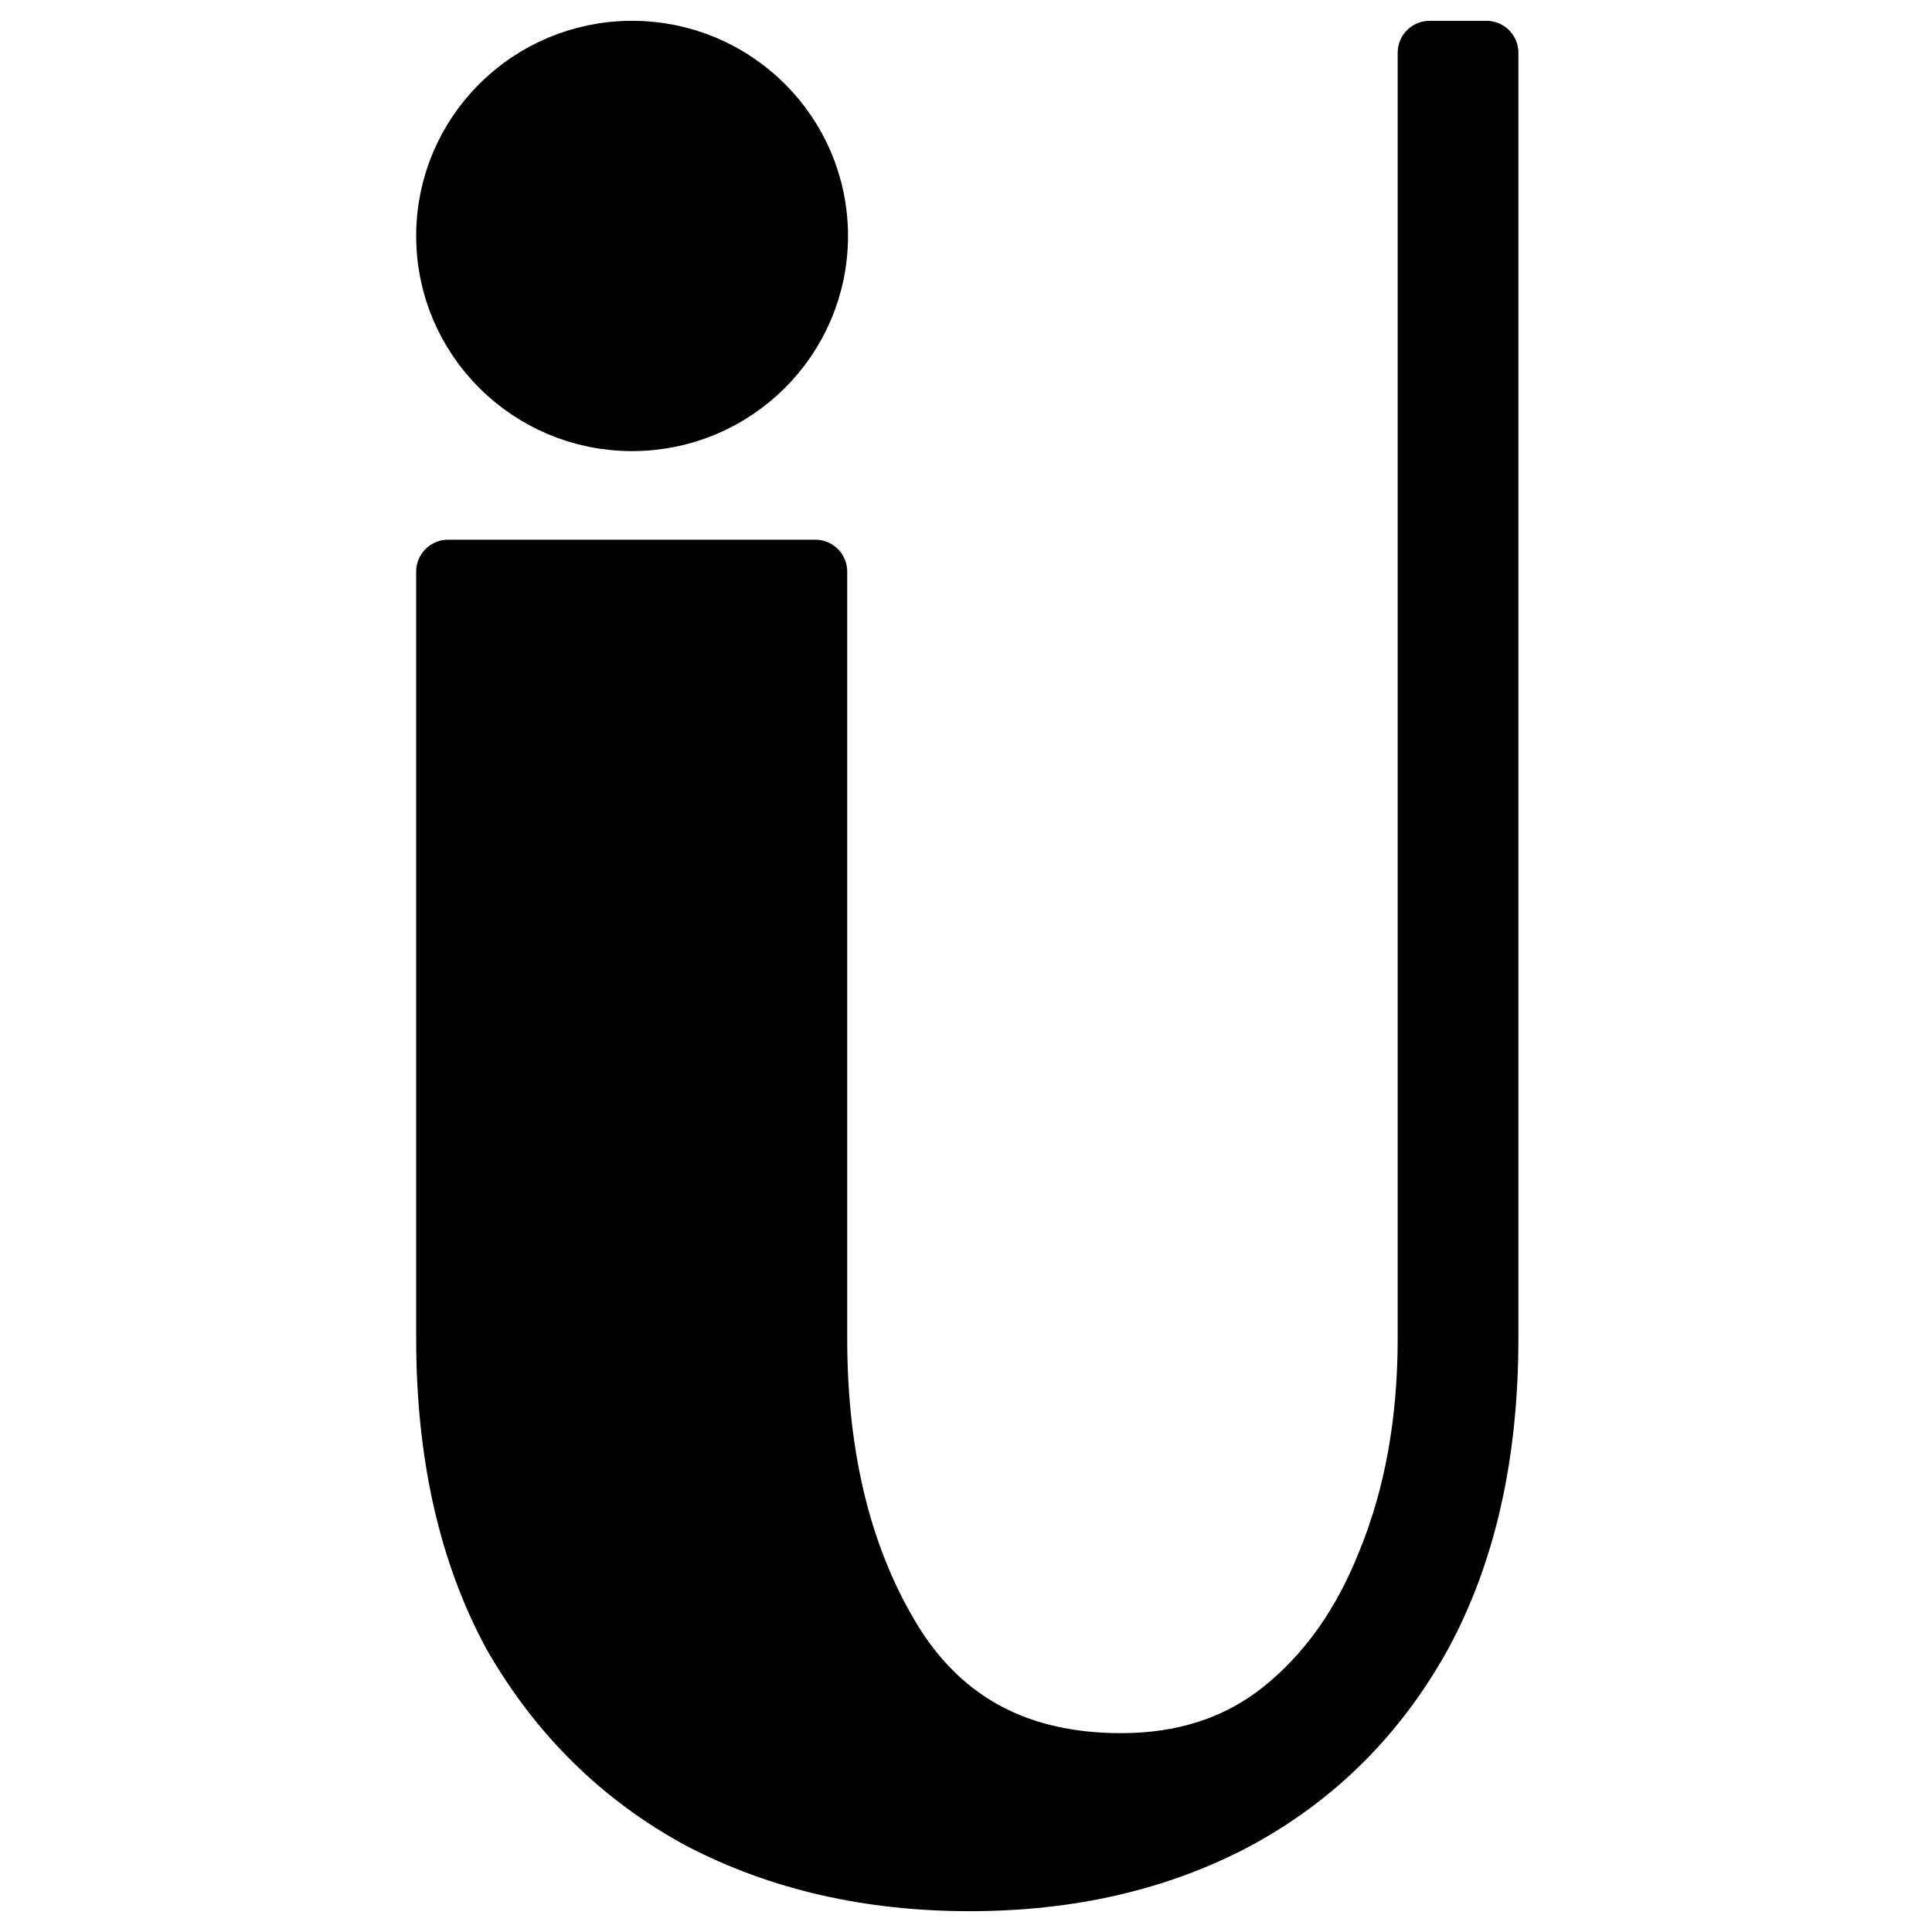
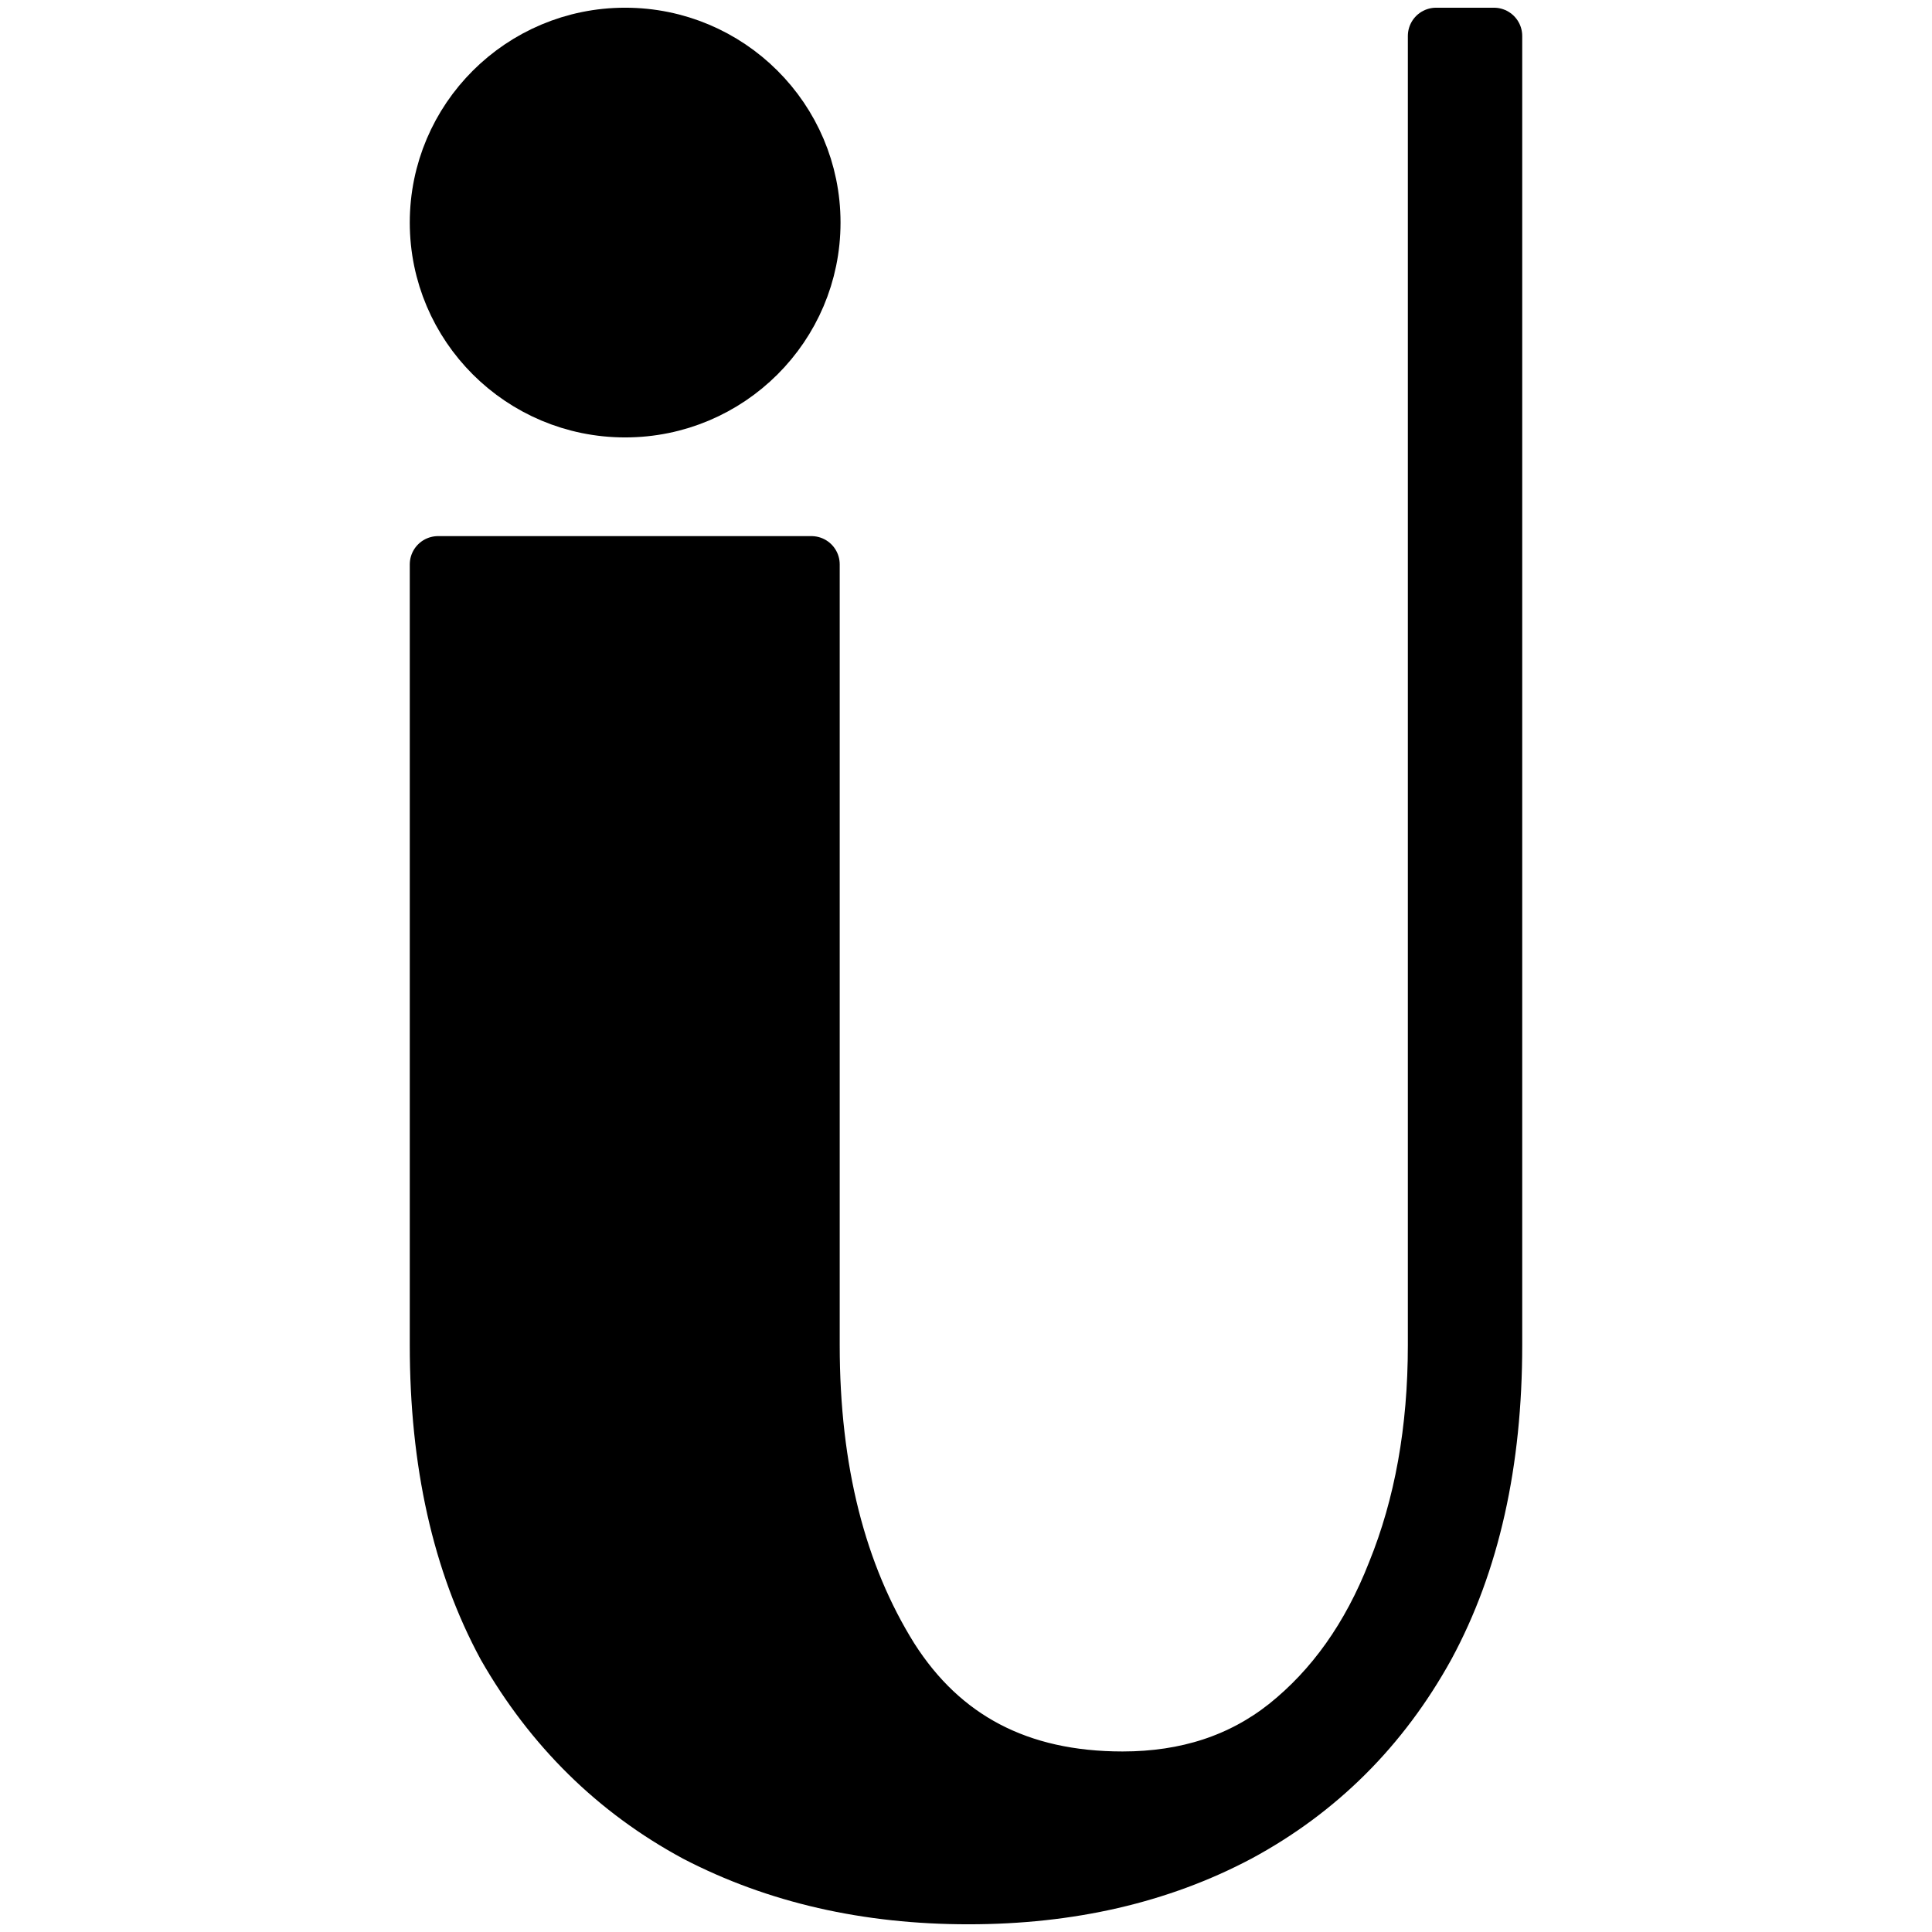
- <svg xmlns="http://www.w3.org/2000/svg" width="20" height="20" viewBox="266 131 394 666">
-   <path d="M516.516 739.453C538.387 739.453 556.837 733.365 572.086 721.325C588.04 708.615 600.363 691.343 608.987 669.344L609.007 669.297C618.181 646.733 622.81 621.114 622.81 592.375V149.176H642.42V592.375C642.42 631.955 634.859 665.943 619.545 694.175L619.537 694.19L619.528 694.205C604.239 721.828 582.958 743.024 555.731 757.706L555.718 757.713L555.705 757.72C529.064 771.827 498.55 778.824 464.271 778.824C429.989 778.824 399.213 771.827 372.038 757.736L372.009 757.721L371.98 757.706C344.766 743.031 323.223 721.852 307.385 694.259L307.36 694.218L307.338 694.175C292.024 665.943 284.463 631.955 284.463 592.375V328.048H411.05V592.375C411.05 634.724 420.043 669.985 437.789 698.373C455.235 725.74 481.271 739.453 516.516 739.453Z" fill="black" stroke="black" stroke-width="22" stroke-linejoin="round" />
-   <path d="M411.326 212.341C411.326 247.243 382.91 275.506 347.895 275.506C312.879 275.506 284.463 247.243 284.463 212.341C284.463 177.439 312.879 149.176 347.895 149.176C382.91 149.176 411.326 177.439 411.326 212.341Z" fill="black" stroke="black" stroke-width="22" stroke-linejoin="round" />
+ <svg xmlns="http://www.w3.org/2000/svg" width="20" height="20" viewBox="244 88 439 752">
+   <path d="M524.439 780.729C549.552 780.729 570.735 773.729 588.244 759.885C606.562 745.27 620.712 725.41 630.613 700.114L630.636 700.06C641.169 674.116 646.484 644.657 646.484 611.612V102H669V611.612C669 657.123 660.319 696.203 642.735 728.666L642.726 728.684L642.716 728.701C625.161 760.463 600.727 784.835 569.466 801.717L569.45 801.725L569.436 801.733C538.847 817.954 503.812 826 464.452 826C425.09 826 389.754 817.954 358.552 801.752L358.519 801.734L358.486 801.717C327.239 784.843 302.504 760.491 284.318 728.763L284.29 728.715L284.265 728.666C266.681 696.203 258 657.123 258 611.612V307.676H403.345V611.612C403.345 660.307 413.67 700.851 434.046 733.493C454.078 764.962 483.971 780.729 524.439 780.729Z" fill="black" stroke="black" stroke-width="22" stroke-linejoin="round" />
+   <path d="M403.662 174.63C403.662 214.762 371.035 247.26 330.831 247.26C290.627 247.26 258 214.762 258 174.63C258 134.498 290.627 102 330.831 102C371.035 102 403.662 134.498 403.662 174.63Z" fill="black" stroke="black" stroke-width="22" stroke-linejoin="round" />
</svg>
